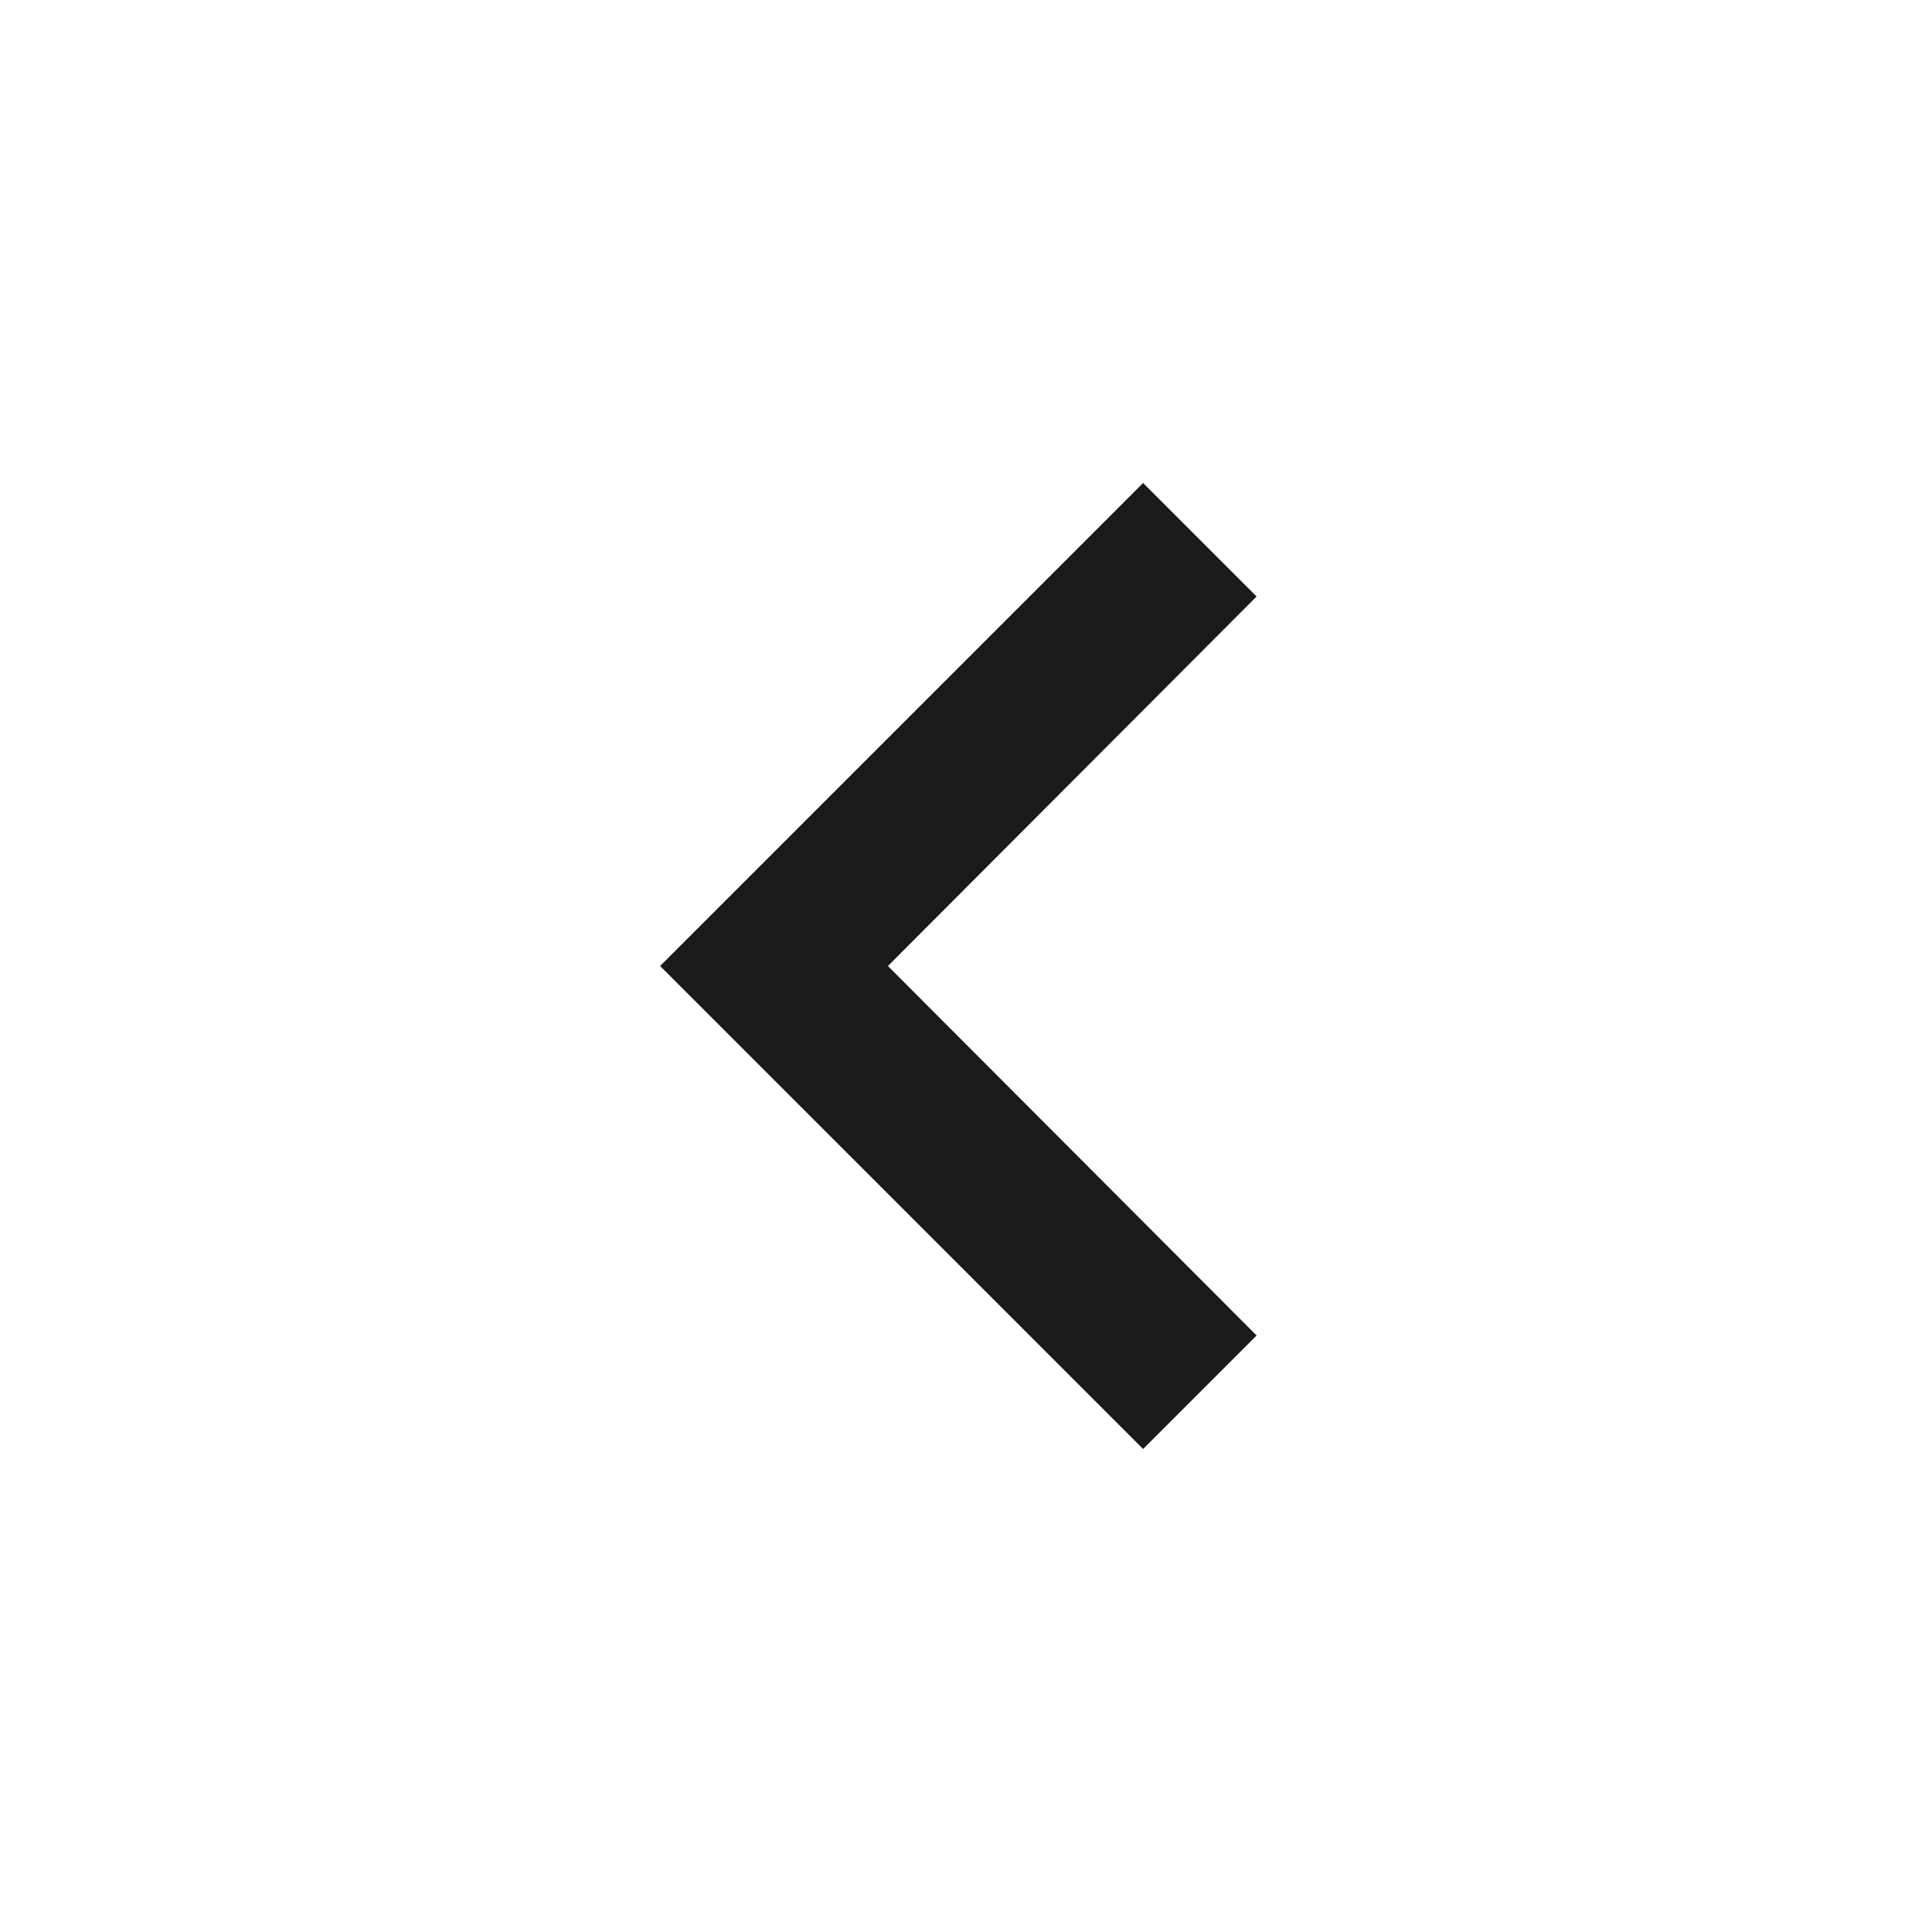
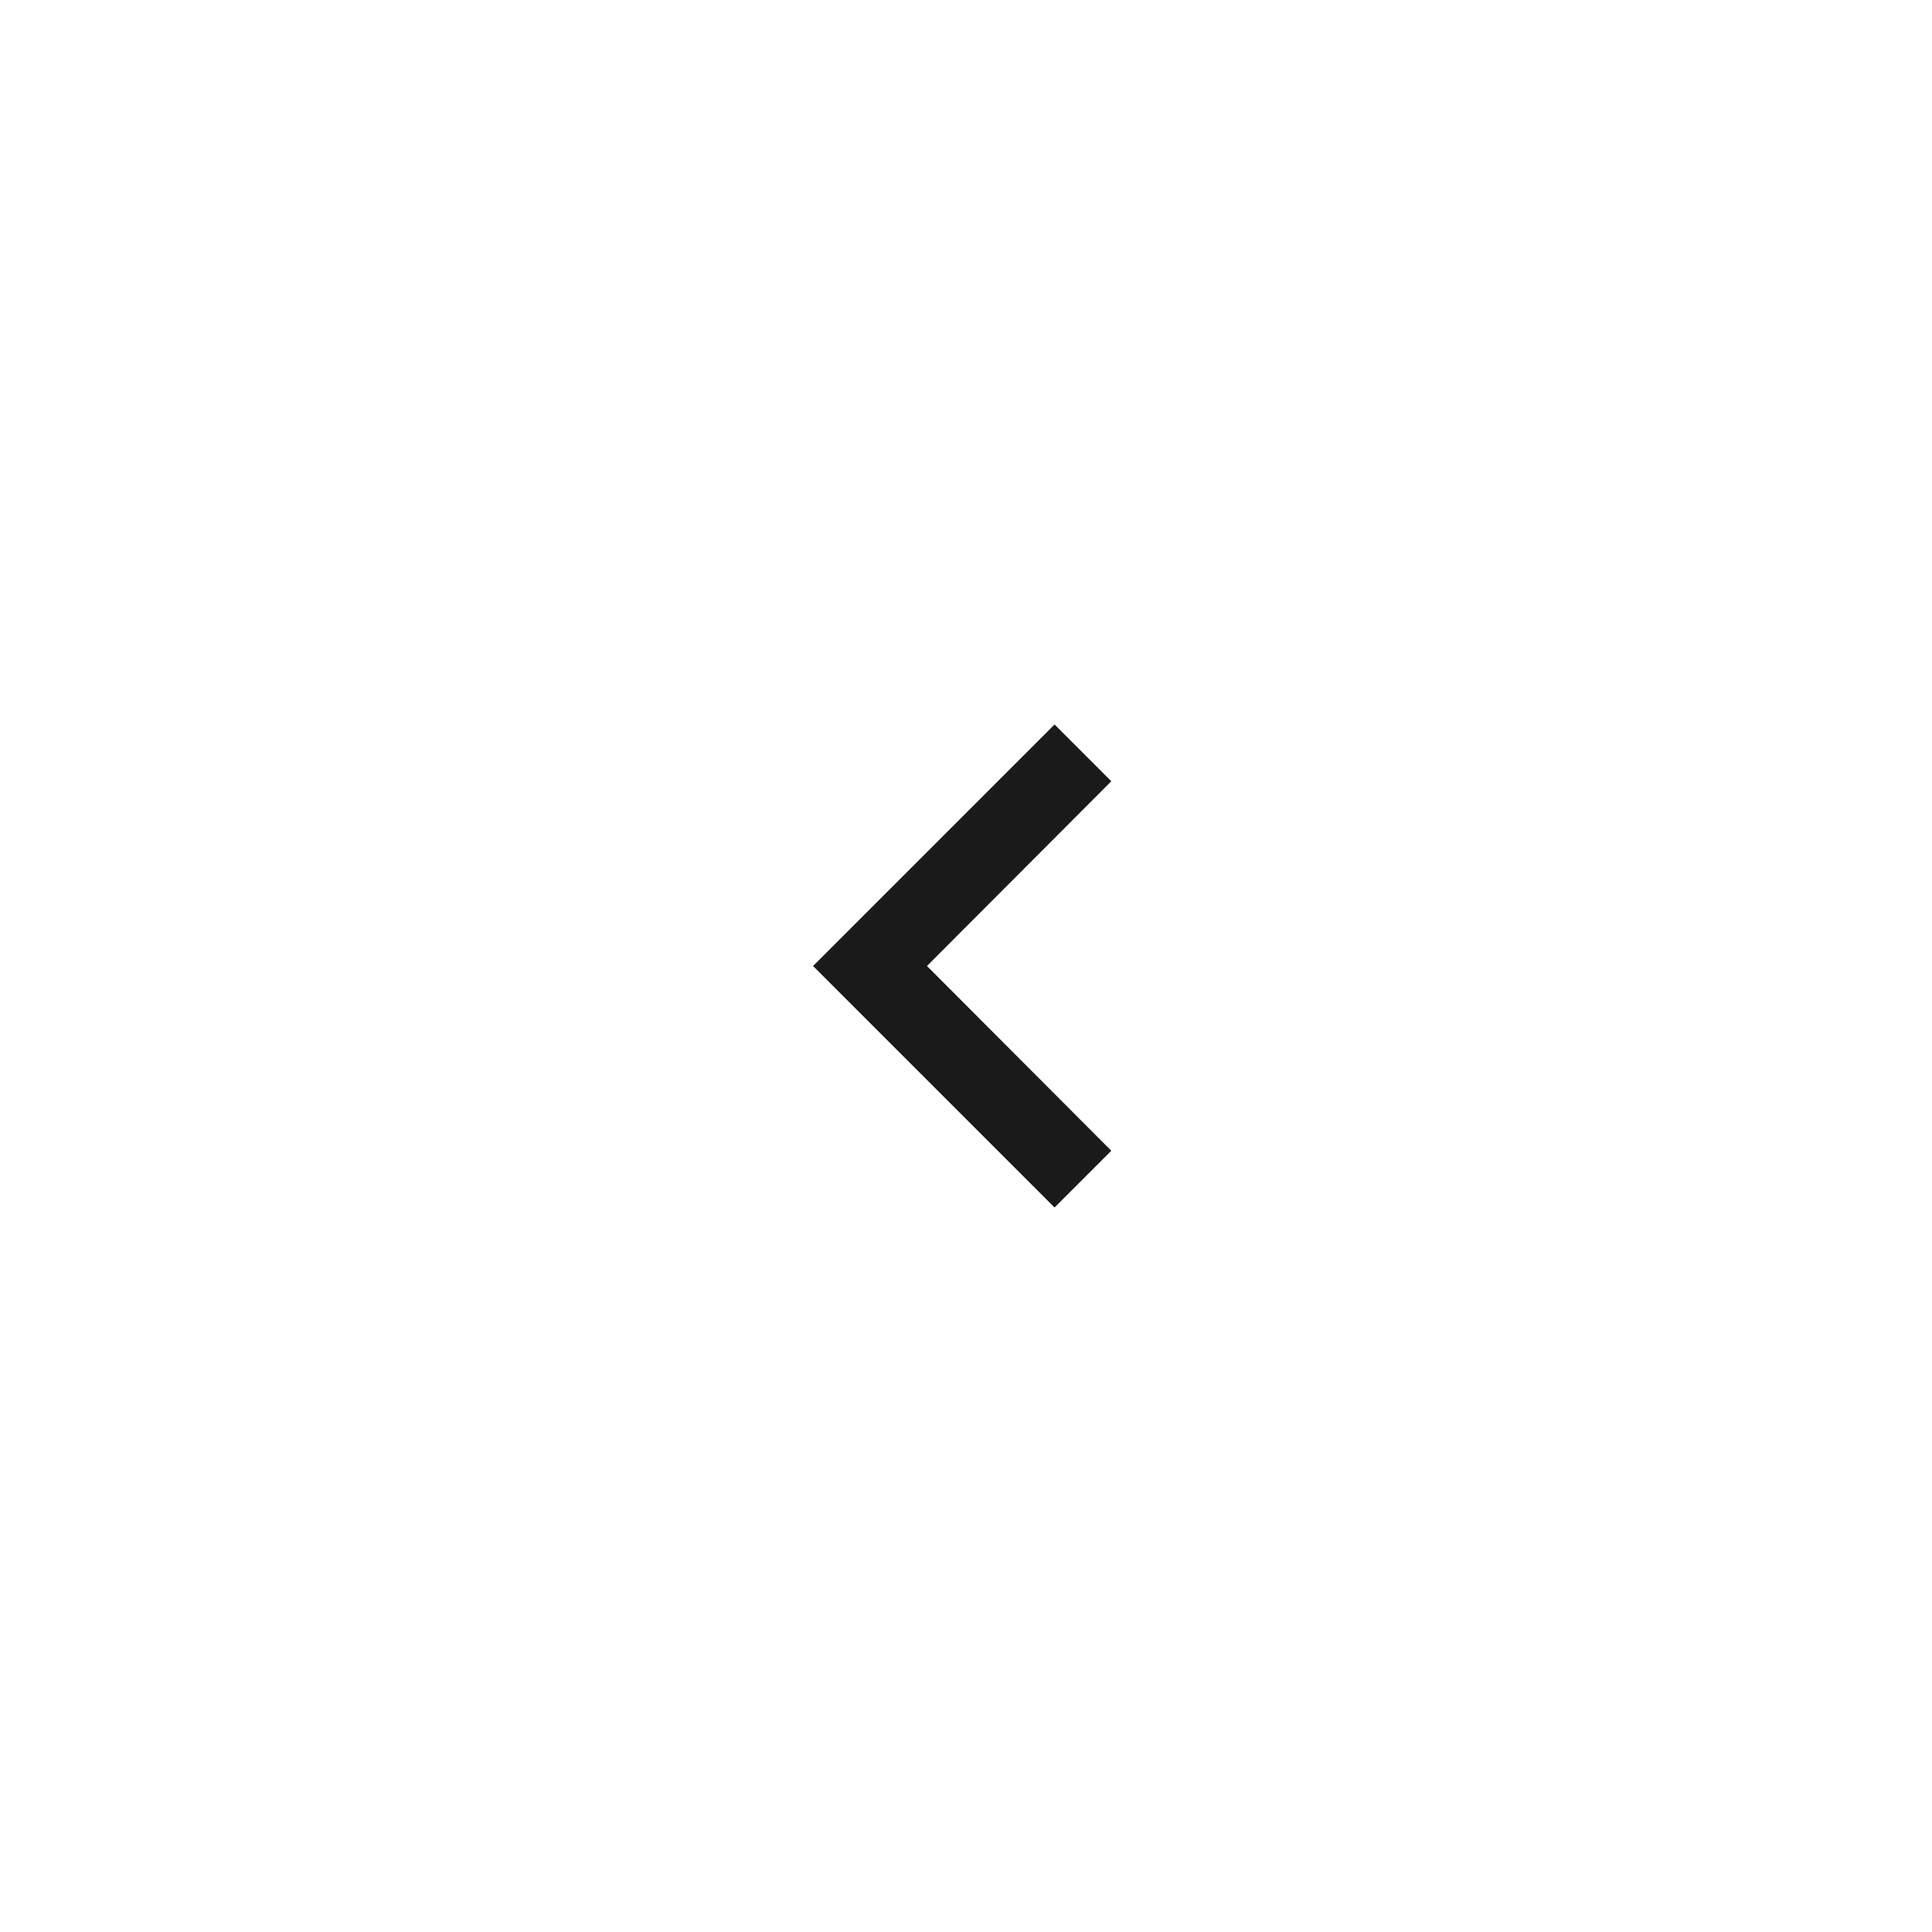
- <svg xmlns="http://www.w3.org/2000/svg" width="24" height="24" viewBox="0 0 24 24" fill="none">
-   <path d="M15.61 7.41L14.2 6L8.2 12L14.2 18L15.61 16.59L11.03 12L15.61 7.41Z" fill="#1A1A1A" />
+ <svg xmlns="http://www.w3.org/2000/svg" width="48" height="48" viewBox="0 0 48 48" fill="none">
+   <path d="M27.61 19.41L26.2 18L20.2 24L26.2 30L27.61 28.59L23.03 24L27.61 19.41Z" fill="#1A1A1A" />
</svg>
